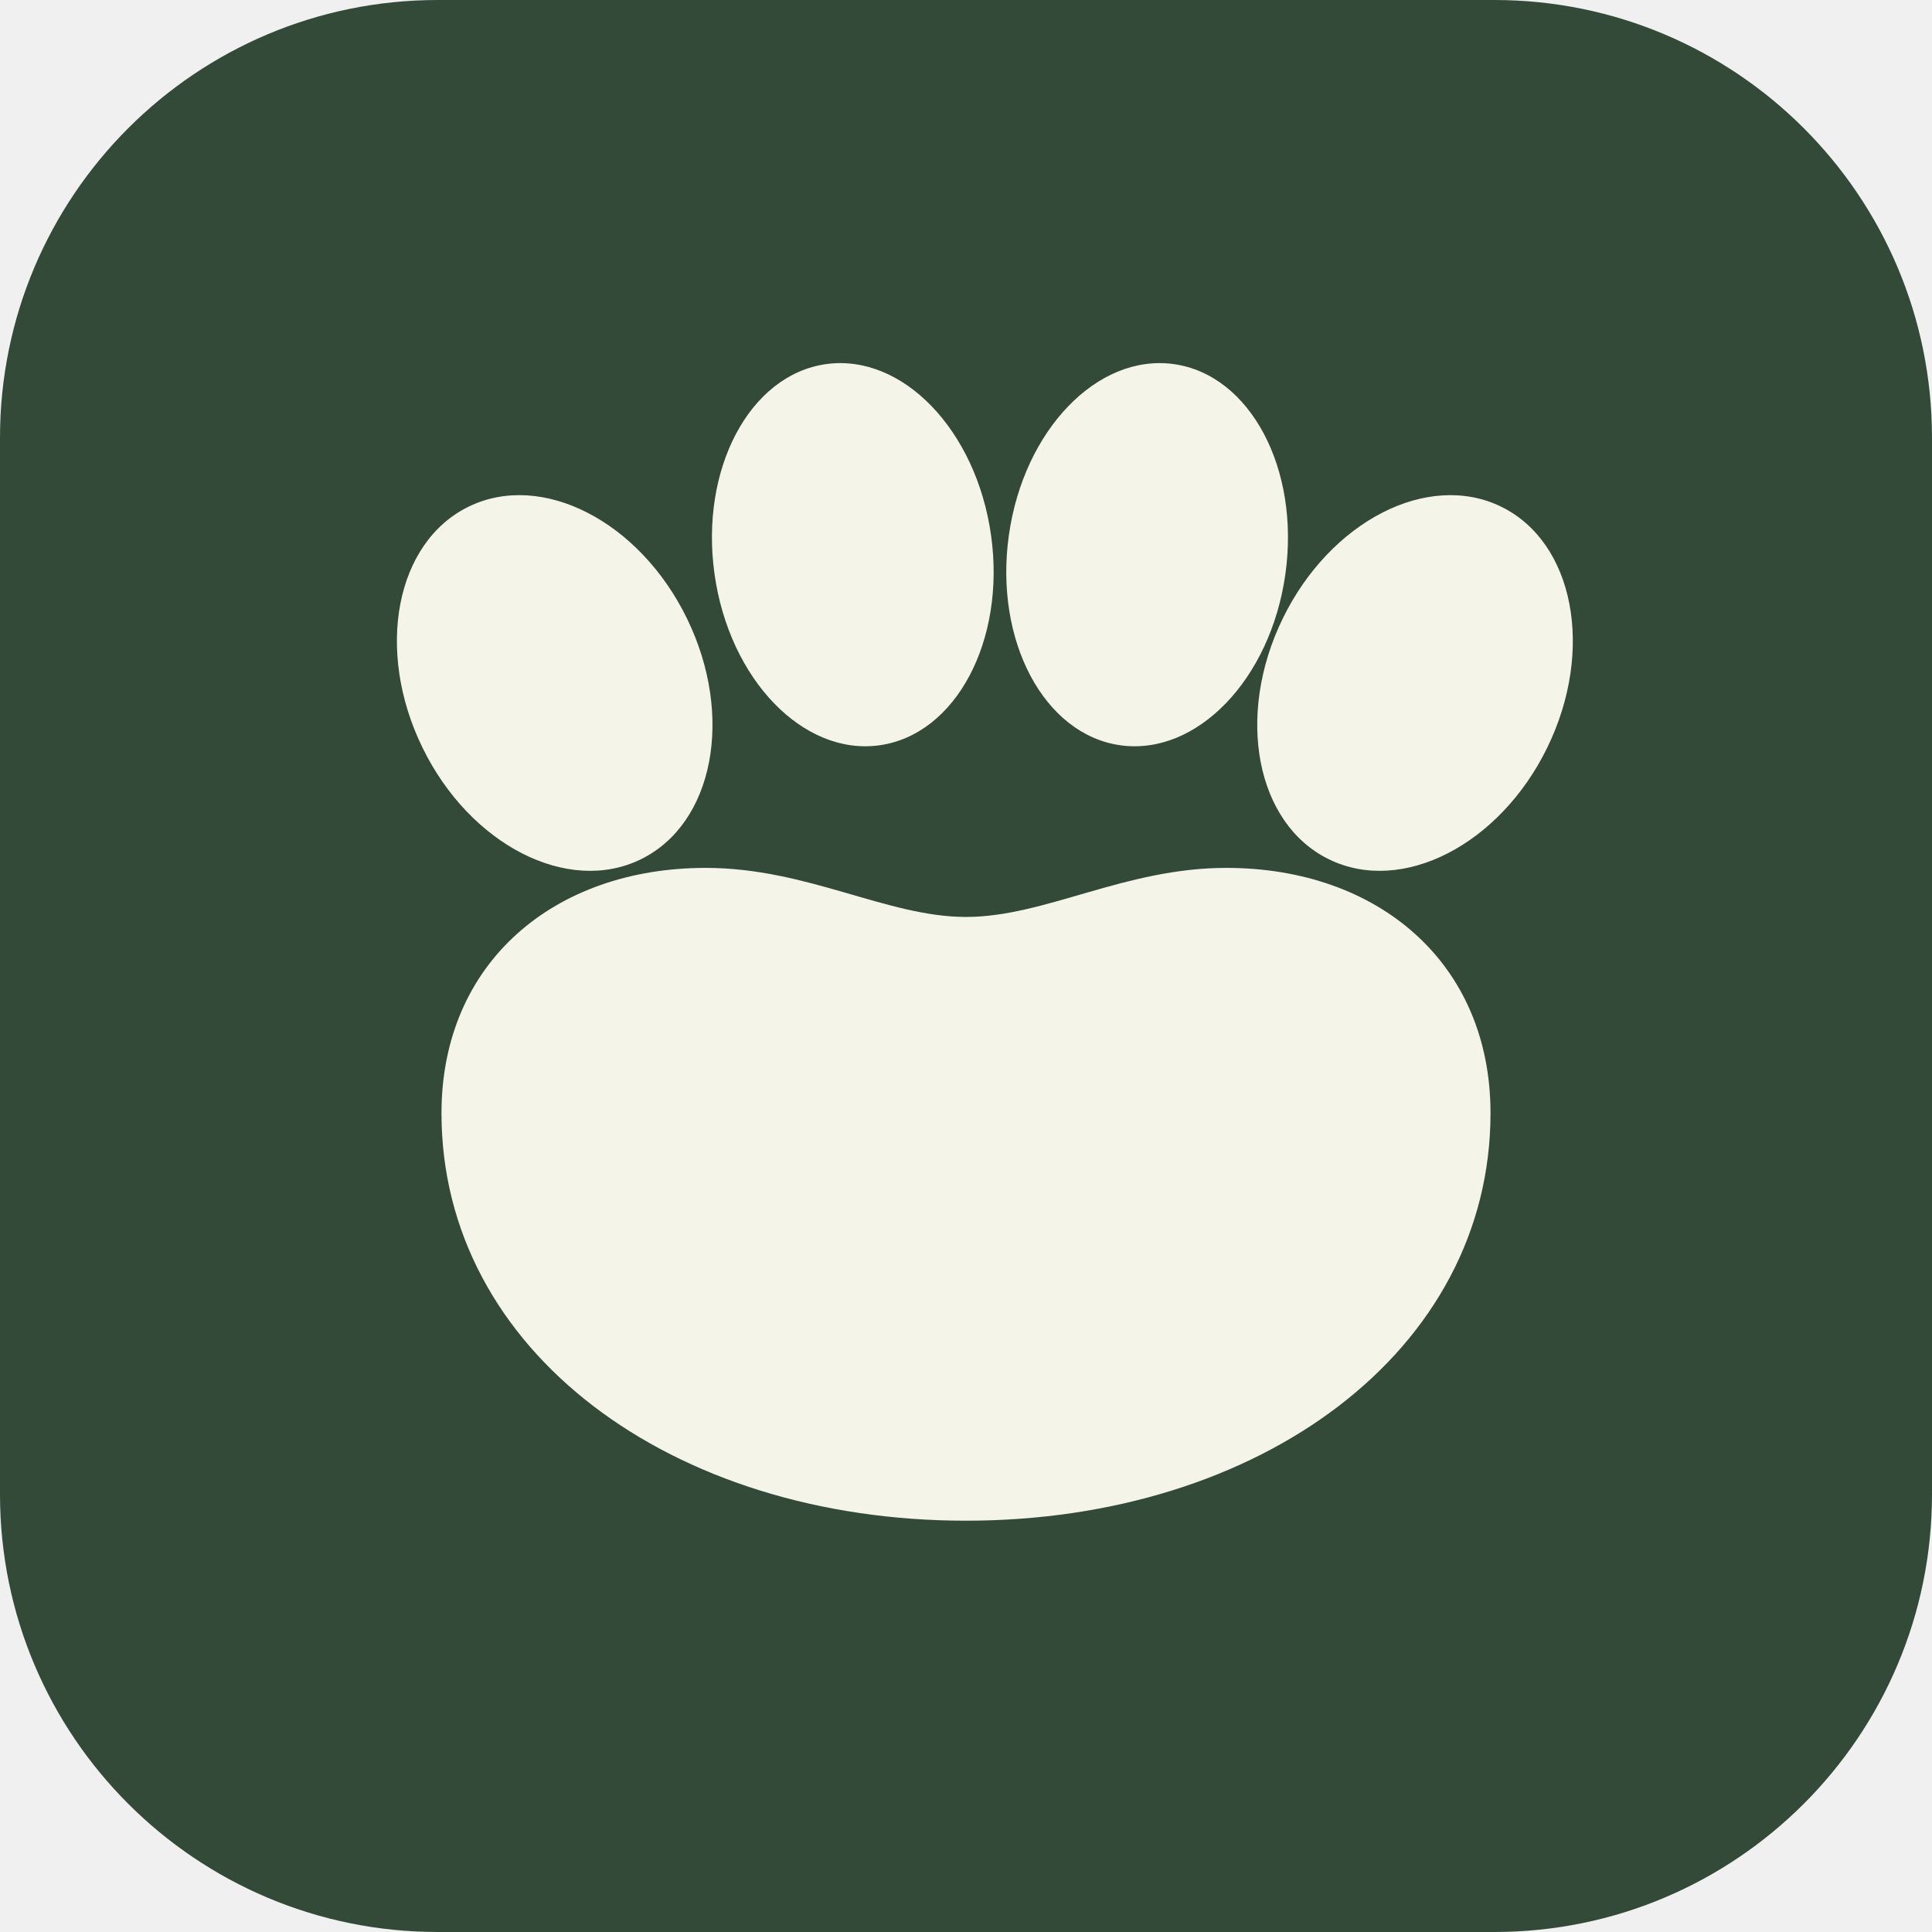
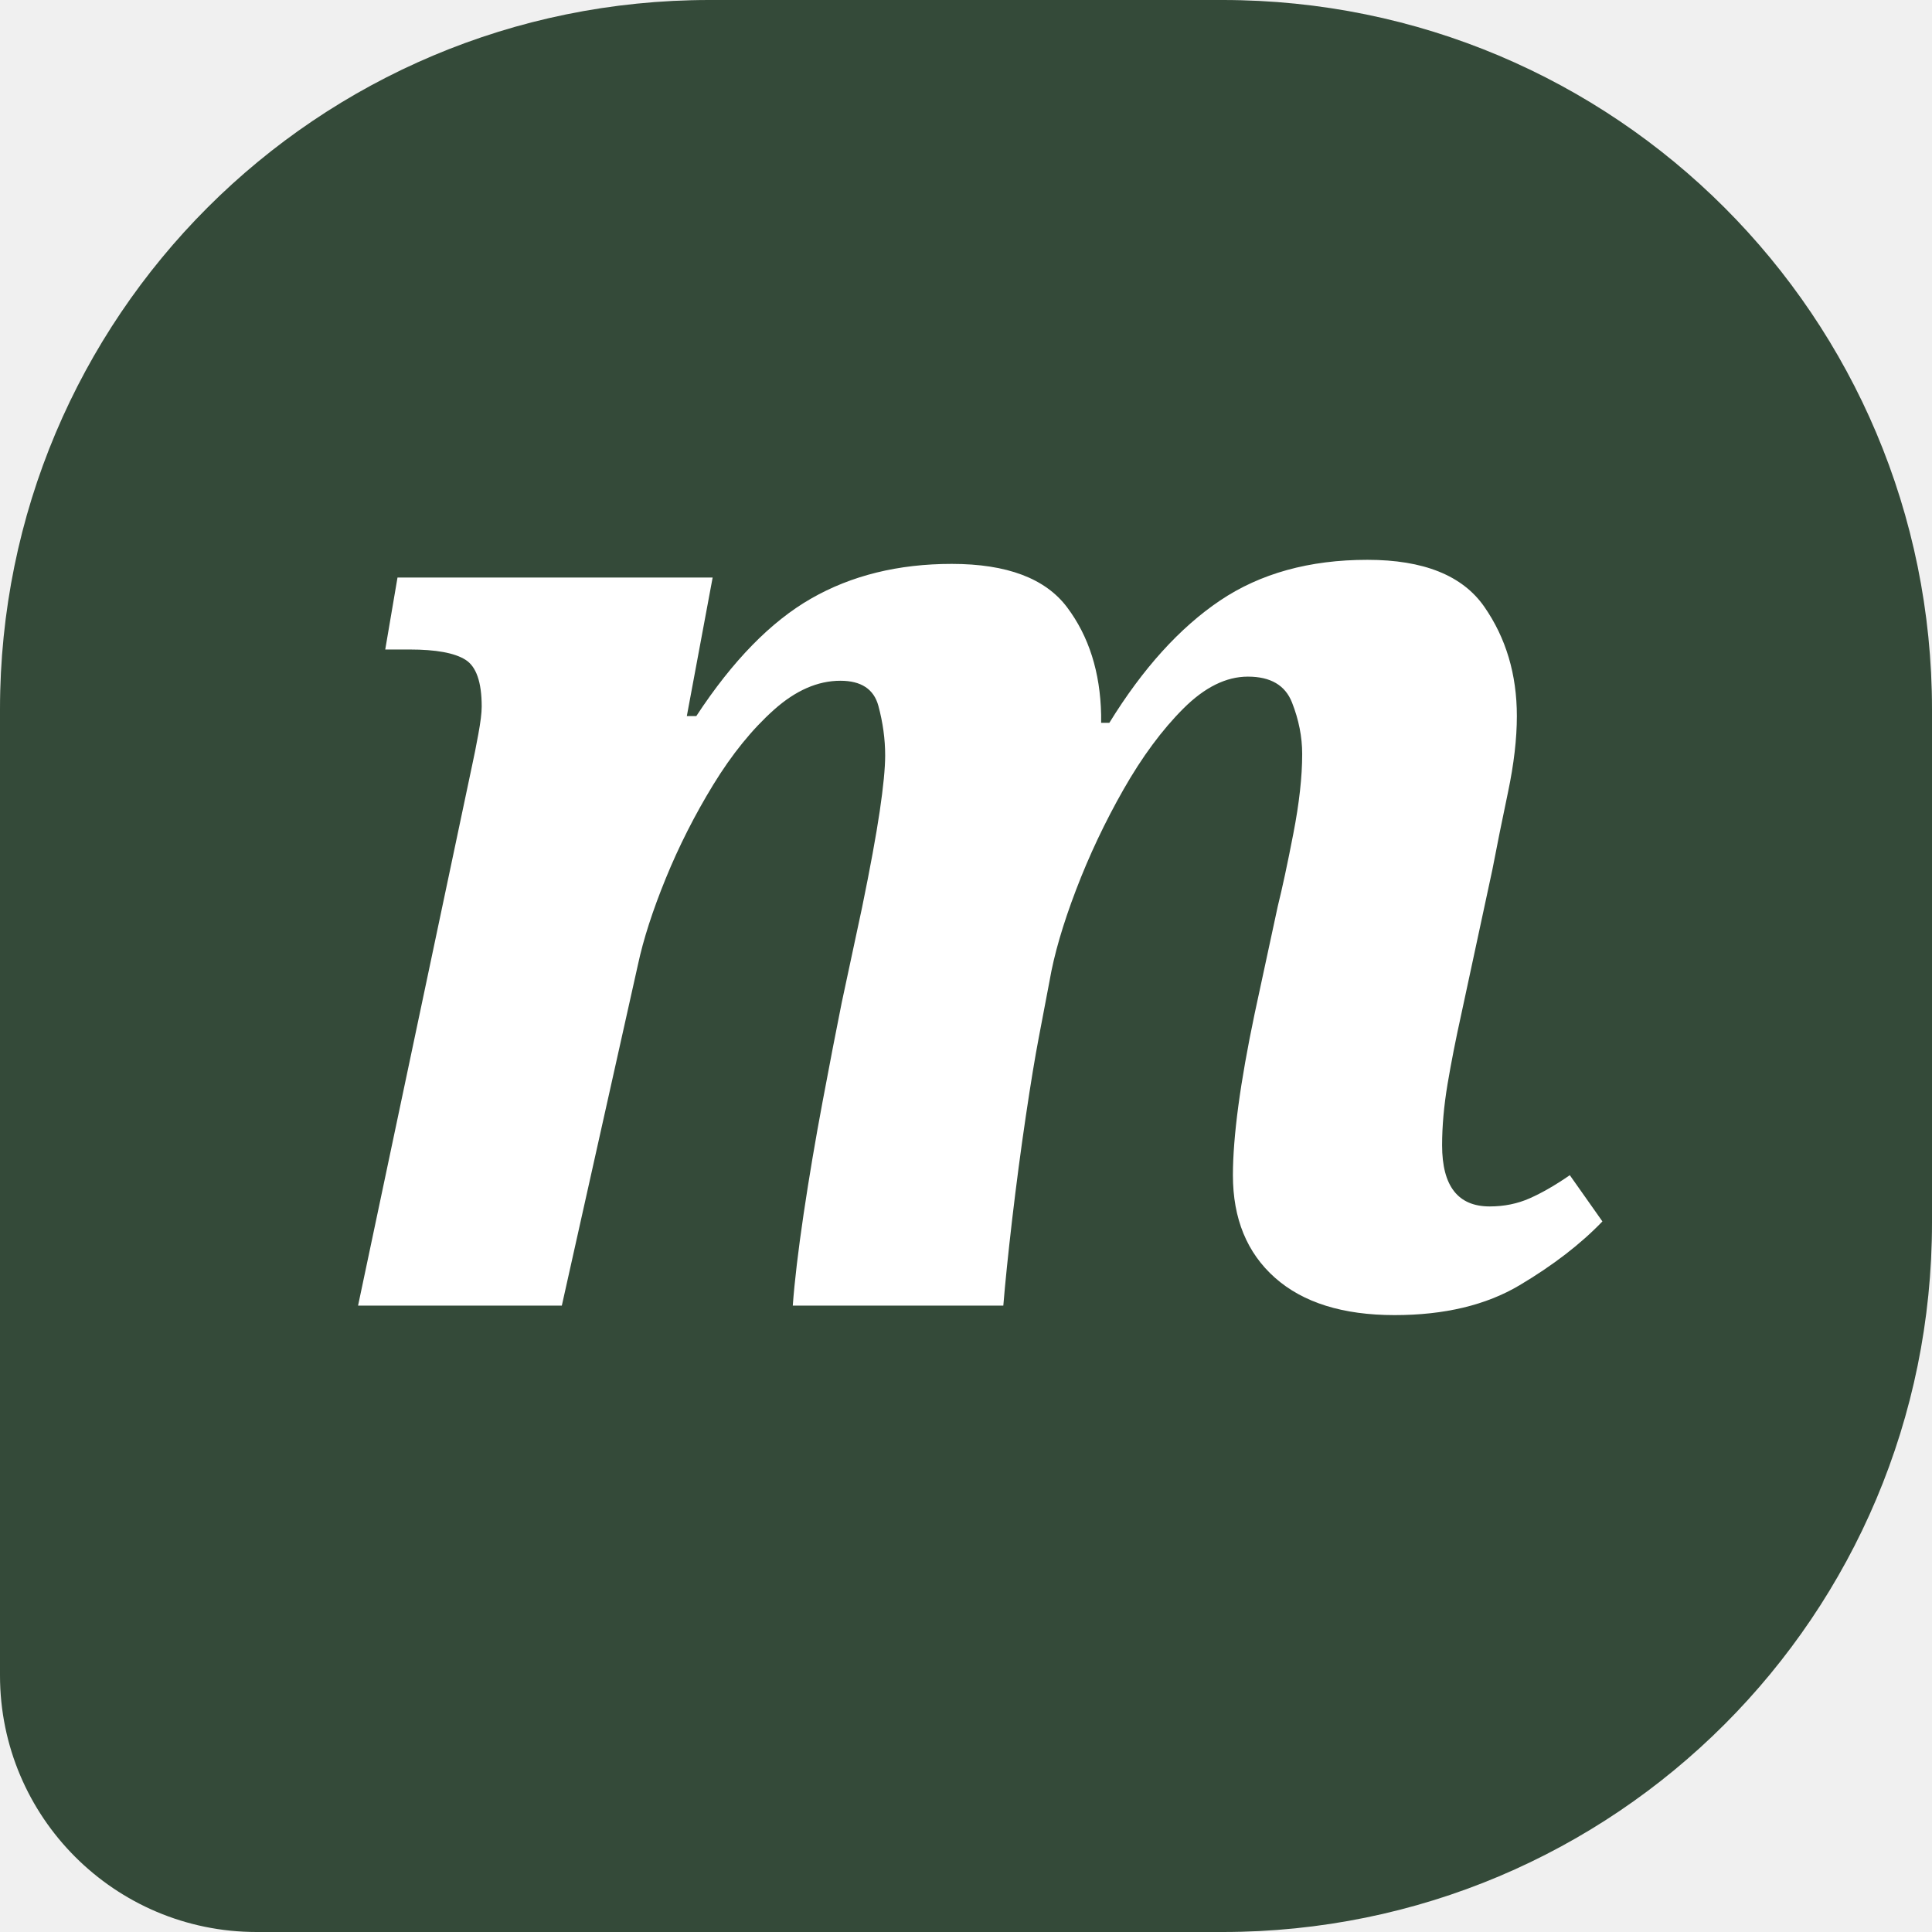
<svg xmlns="http://www.w3.org/2000/svg" viewBox="0 0 512 512">
-   <rect width="512" height="512" rx="116" fill="#344a39" />
-   <path d="M256 403c-78 0-139-45-139-108 0-40 30-65 70-65 27 0 48 13 69 13s42-13 69-13c40 0 70 25 70 65 0 63-61 108-139 108Z" fill="#f5f4e9" />
-   <ellipse cx="147" cy="181" rx="39" ry="52" transform="rotate(-26 147 181)" fill="#f5f4e9" />
-   <ellipse cx="226" cy="147" rx="37" ry="51" transform="rotate(-8 226 147)" fill="#f5f4e9" />
-   <ellipse cx="304" cy="147" rx="37" ry="51" transform="rotate(8 304 147)" fill="#f5f4e9" />
-   <ellipse cx="375" cy="181" rx="39" ry="52" transform="rotate(26 375 181)" fill="#f5f4e9" />
+   <path d="M188 0h136c104 0 188 84 188 188v136c0 104-84 188-188 188H68a68 68 0 0 1-68-68V188C0 84 84 0 188 0Z" fill="#344a39" />
+   <text x="256" y="346" fill="#fff" font-family="Georgia,serif" font-size="360" font-style="italic" font-weight="700" text-anchor="middle">m</text>
</svg>
